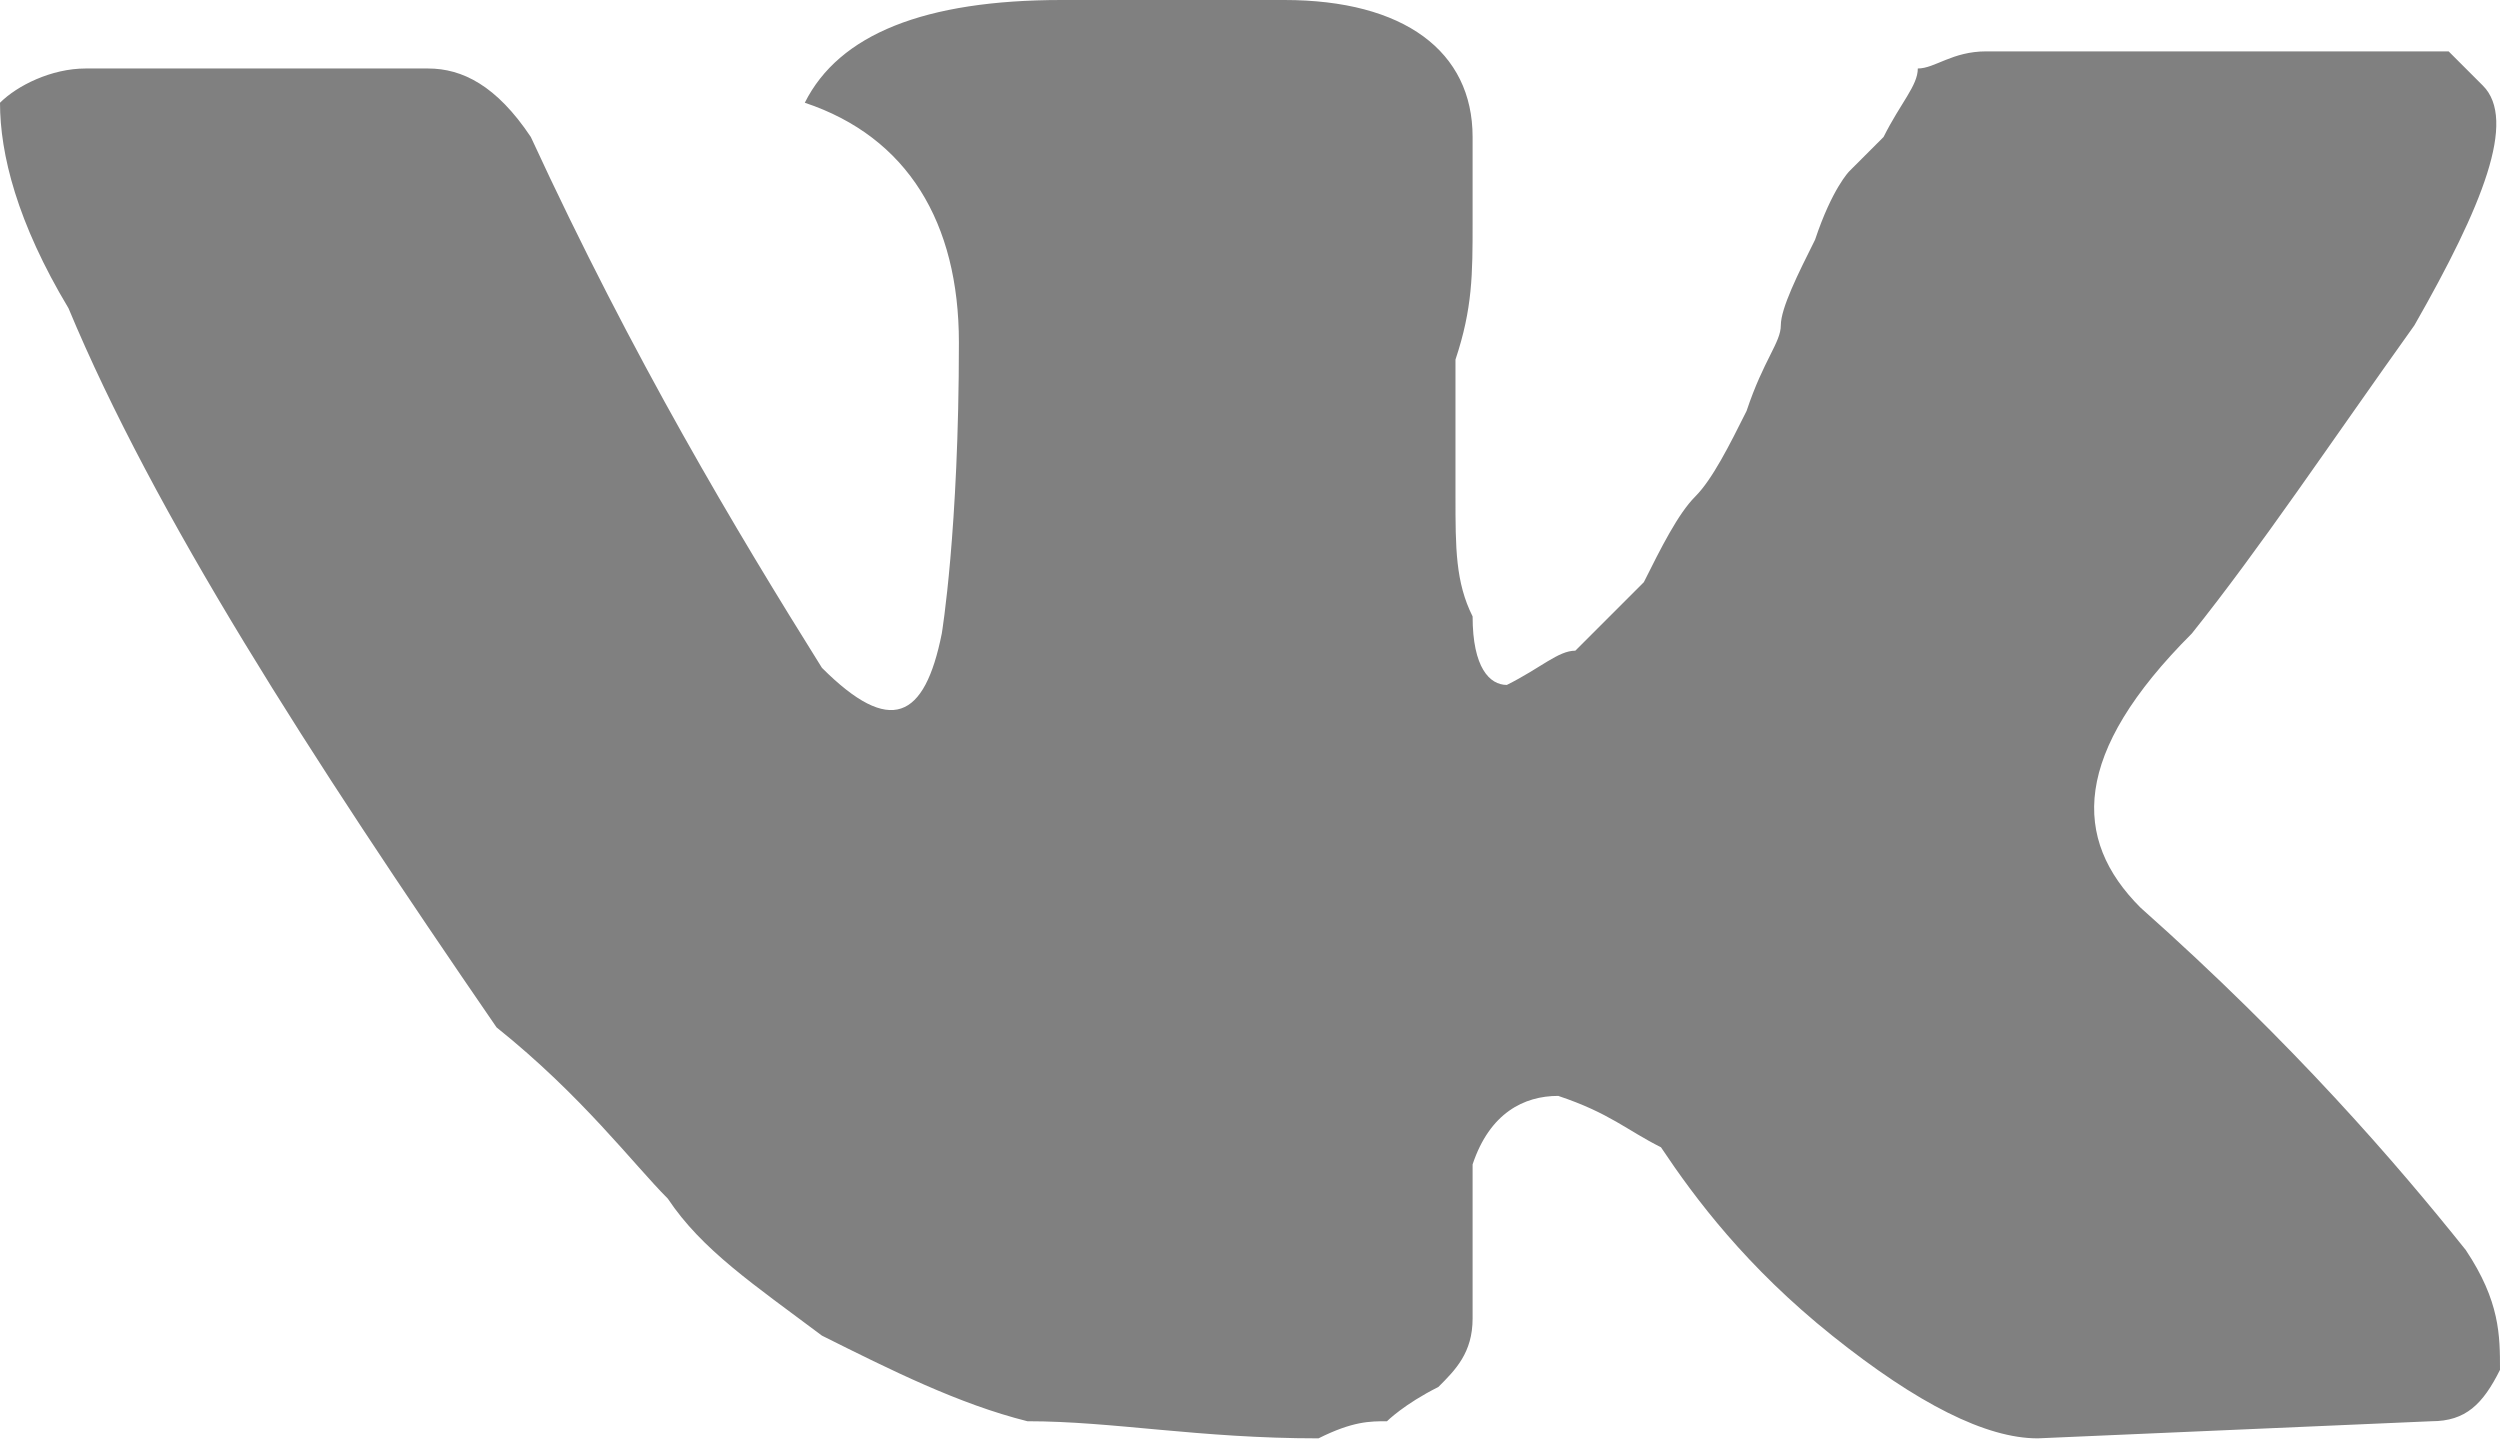
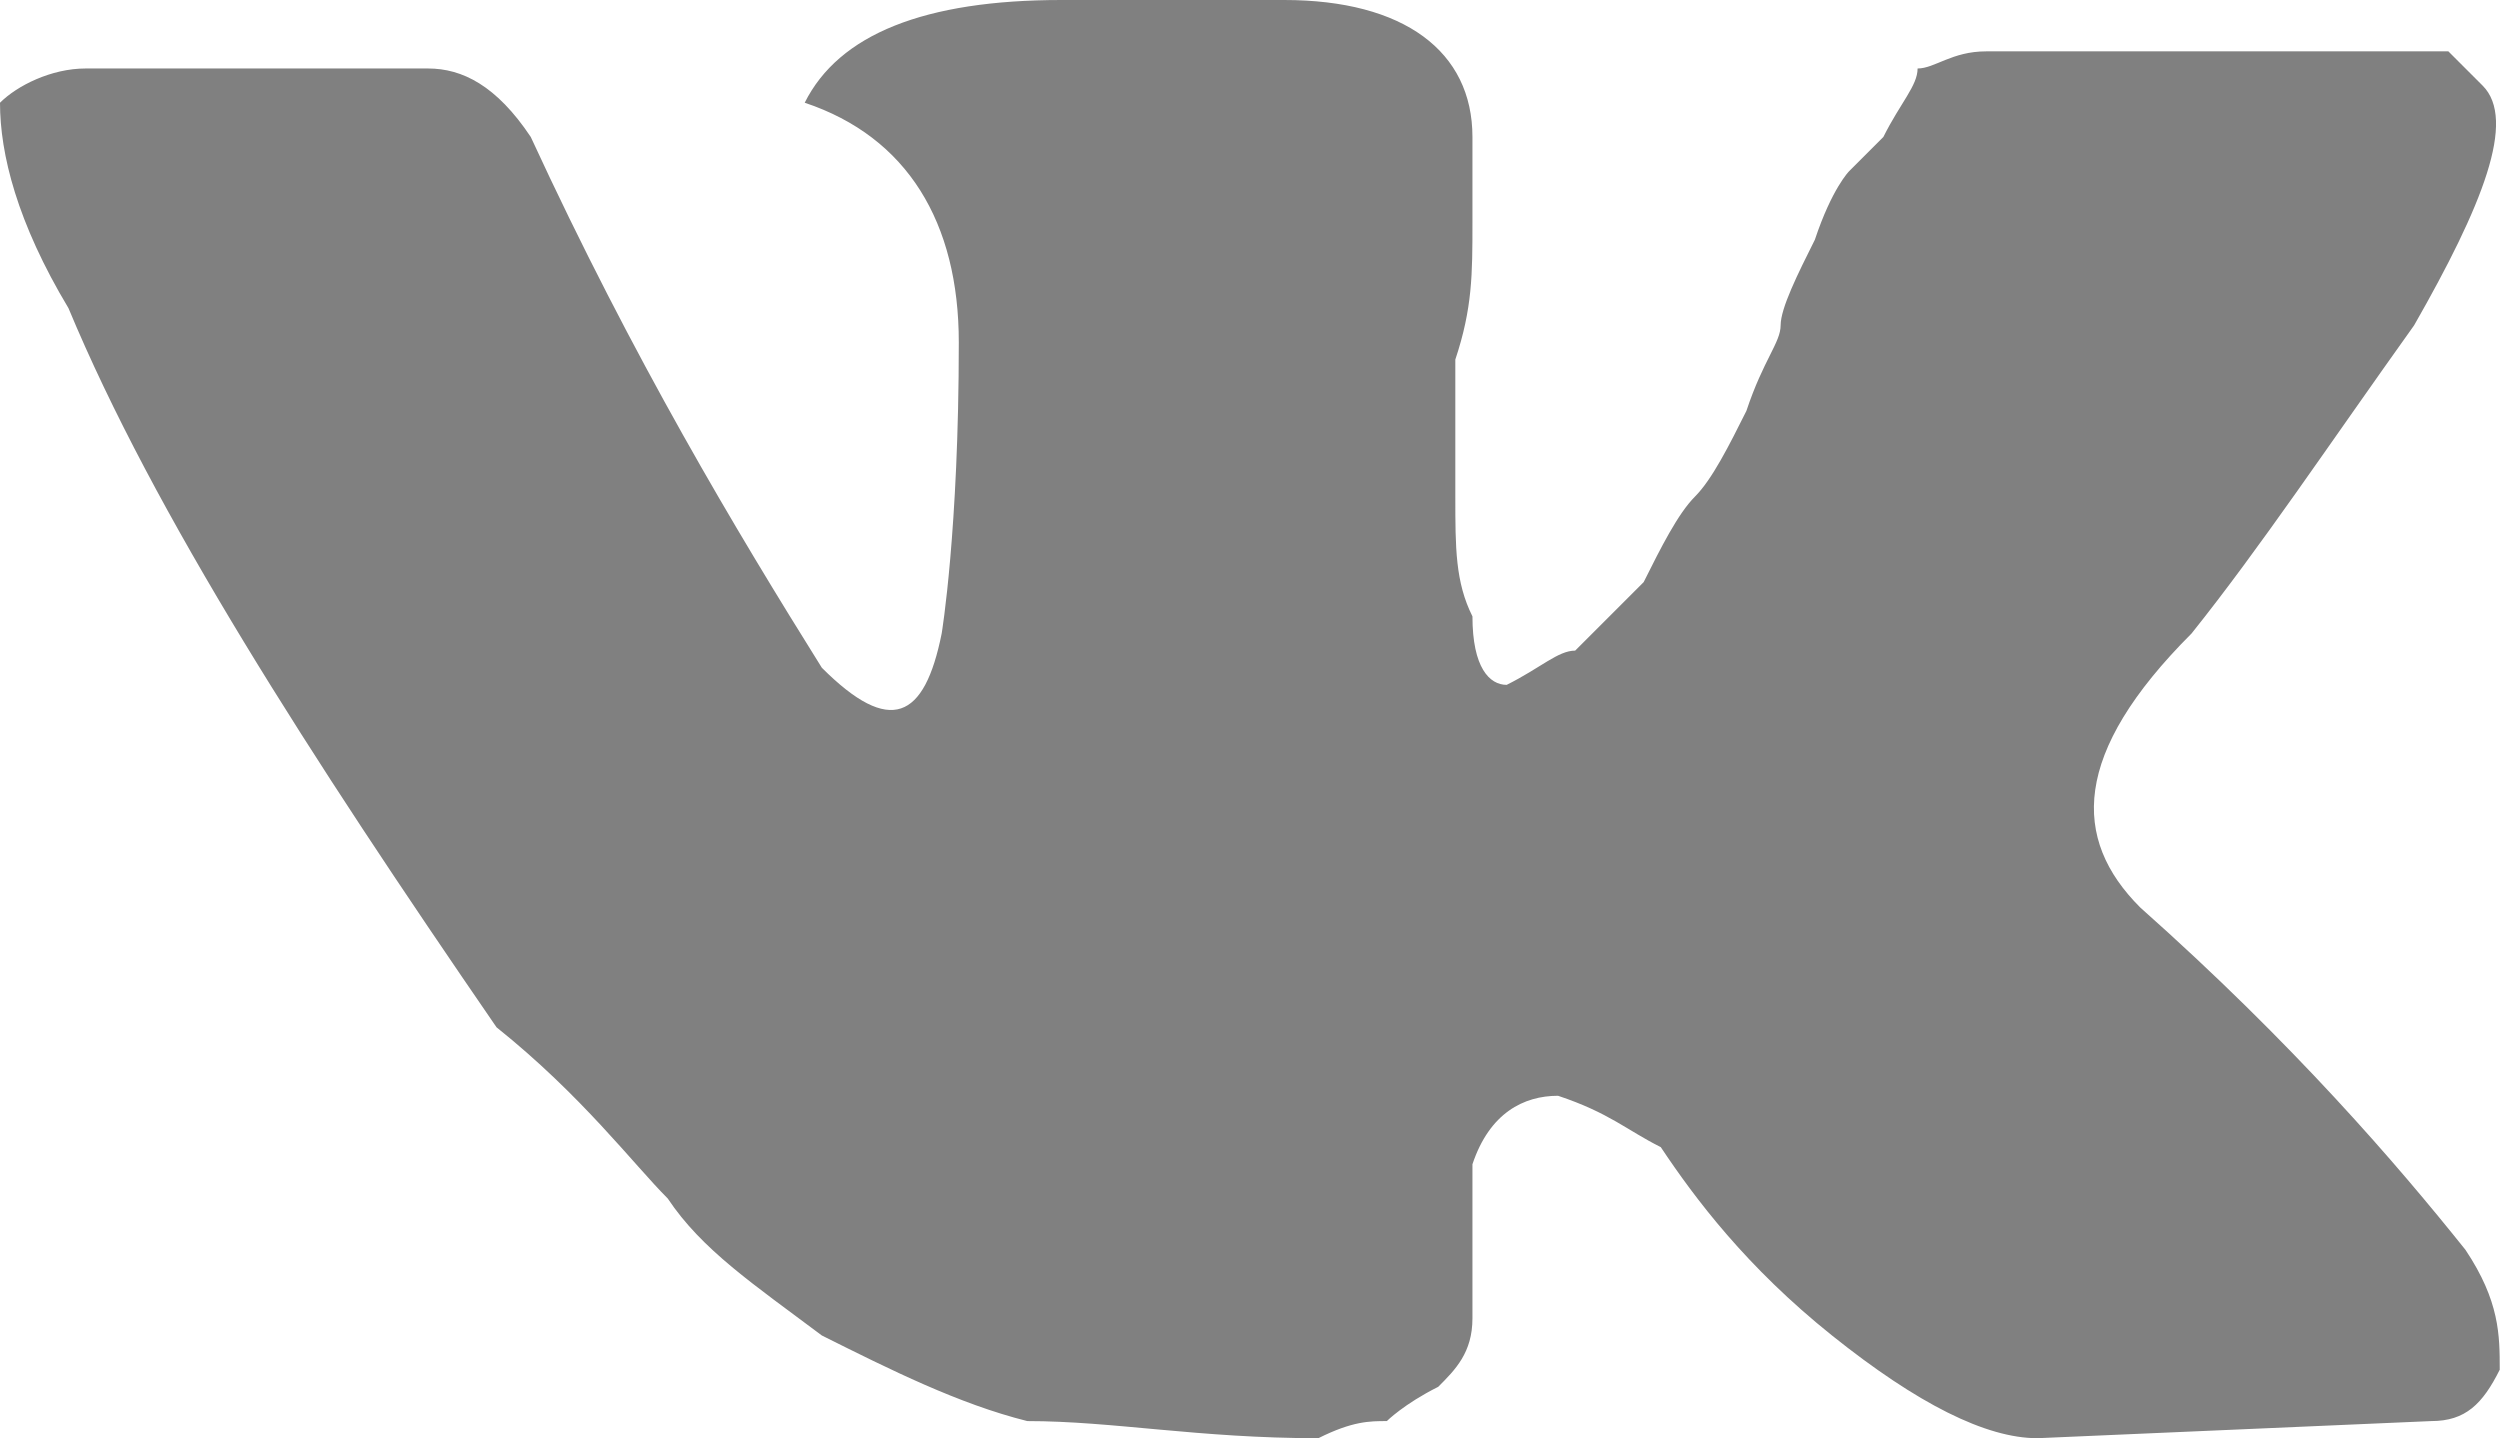
- <svg xmlns="http://www.w3.org/2000/svg" version="1.1" x="0px" y="0px" width="100%" height="100%" viewBox="0 0 14.6 8.4" xml:space="preserve">
+ <svg xmlns="http://www.w3.org/2000/svg" version="1.1" x="0px" y="0px" xml:space="preserve">
  <style type="text/css">
	.st0{fill-rule:evenodd;clip-rule:evenodd;fill:#808080;}
</style>
  <defs>
</defs>
  <path class="st0" d="M12.5,5.3c0.9,0.8,1.5,1.5,1.9,2c0.2,0.3,0.2,0.5,0.2,0.7c-0.1,0.2-0.2,0.3-0.4,0.3l-2.3,0.1  c-0.3,0-0.7-0.2-1.2-0.6c-0.5-0.4-0.8-0.8-1-1.1C9.5,6.6,9.4,6.5,9.1,6.4c-0.2,0-0.4,0.1-0.5,0.4L8.6,7.7c0,0.2-0.1,0.3-0.2,0.4  C8.2,8.2,8.1,8.3,8.1,8.3c-0.1,0-0.2,0-0.4,0.1C7,8.4,6.5,8.3,6,8.3C5.6,8.2,5.2,8,4.8,7.8C4.4,7.5,4.1,7.3,3.9,7  c-0.2-0.2-0.5-0.6-1-1C1.8,4.4,0.9,3,0.4,1.8C0.1,1.3,0,0.9,0,0.6c0.1-0.1,0.3-0.2,0.5-0.2c0.3,0,0.6,0,1.1,0c0.5,0,0.8,0,0.9,0  c0.2,0,0.4,0.1,0.6,0.4c0.6,1.3,1.2,2.3,1.7,3.1c0.4,0.4,0.6,0.3,0.7-0.2c0,0,0.1-0.6,0.1-1.7c0-0.7-0.3-1.2-0.9-1.4  C4.9,0.2,5.4,0,6.2,0C6.5,0,6.7,0,7,0c0.3,0,0.5,0,0.5,0c0.7,0,1.1,0.3,1.1,0.8c0,0.1,0,0.2,0,0.5c0,0.3,0,0.5-0.1,0.8  c0,0.2,0,0.5,0,0.8c0,0.3,0,0.5,0.1,0.7C8.6,3.9,8.7,4,8.8,4C9,3.9,9.1,3.8,9.2,3.8c0.1-0.1,0.2-0.2,0.4-0.4C9.7,3.2,9.8,3,9.9,2.9  c0.1-0.1,0.2-0.3,0.3-0.5c0.1-0.3,0.2-0.4,0.2-0.5c0-0.1,0.1-0.3,0.2-0.5c0.1-0.3,0.2-0.4,0.2-0.4L11,0.8c0.1-0.2,0.2-0.3,0.2-0.4  c0.1,0,0.2-0.1,0.4-0.1h2.2c0.3,0,0.4,0,0.5,0c0,0,0.1,0.1,0.2,0.2c0.2,0.2,0,0.7-0.4,1.4c-0.5,0.7-0.9,1.3-1.3,1.8  C12.1,4.4,12.1,4.9,12.5,5.3z" />
</svg>
